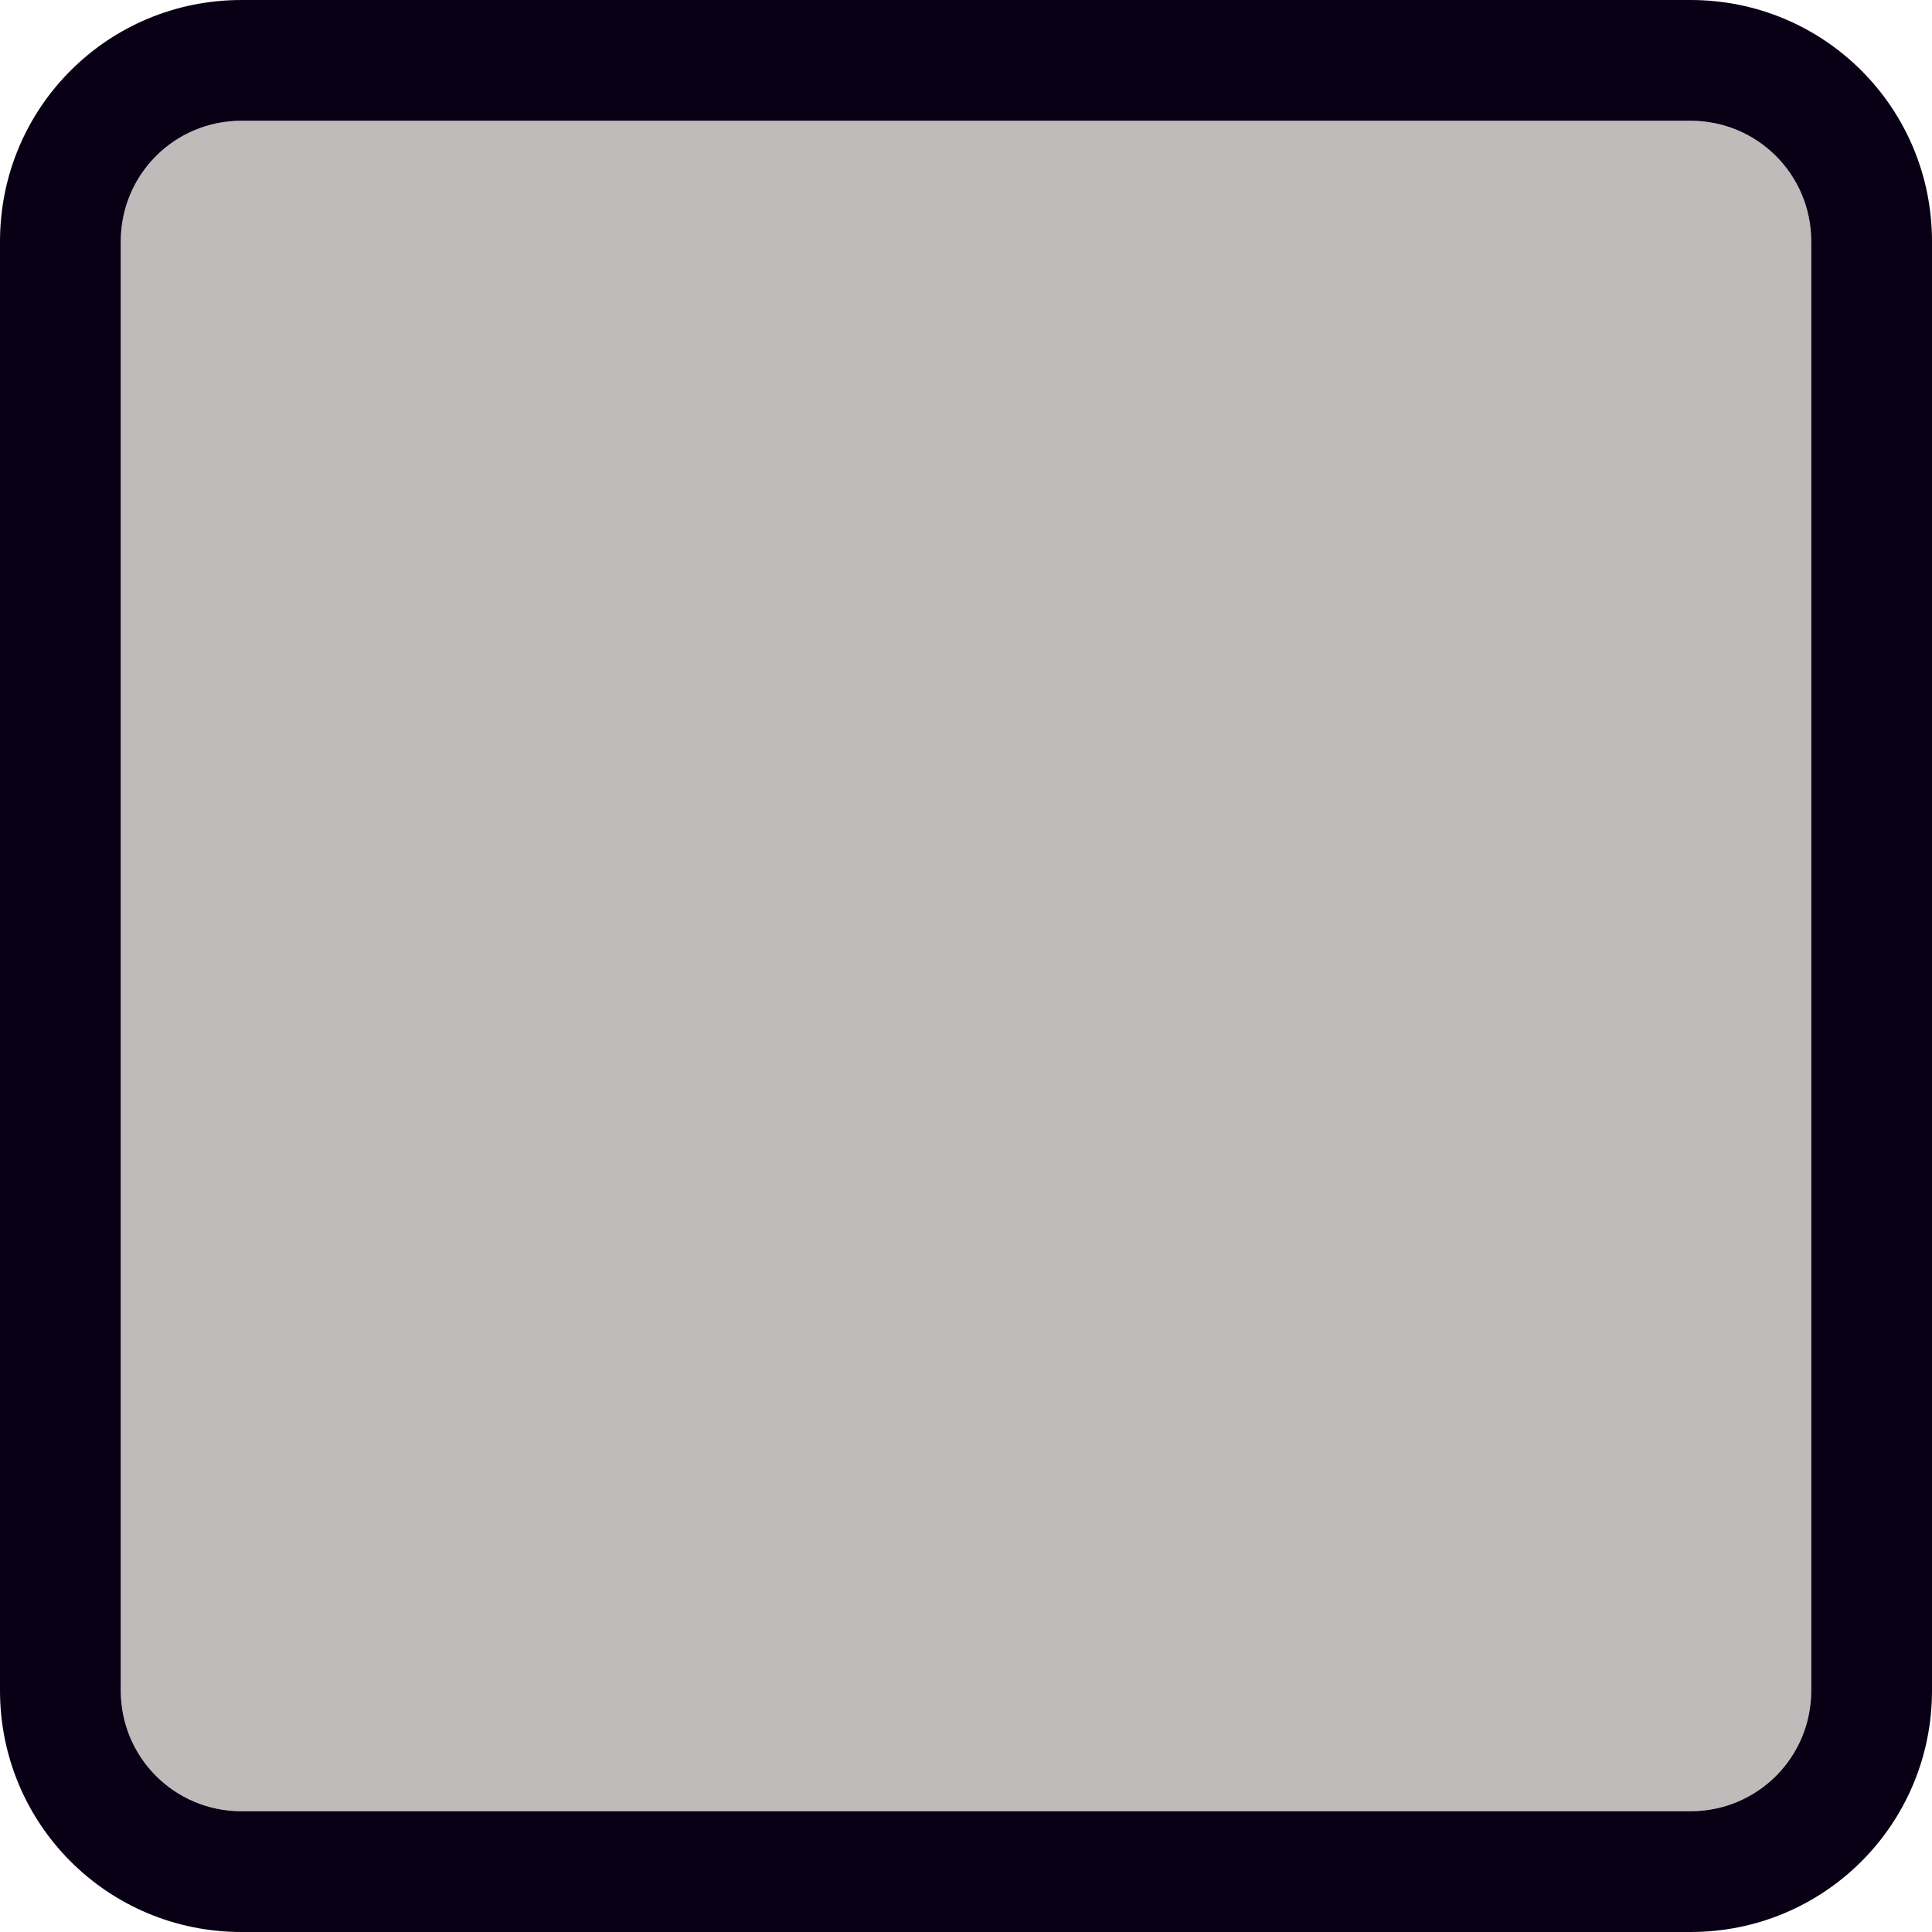
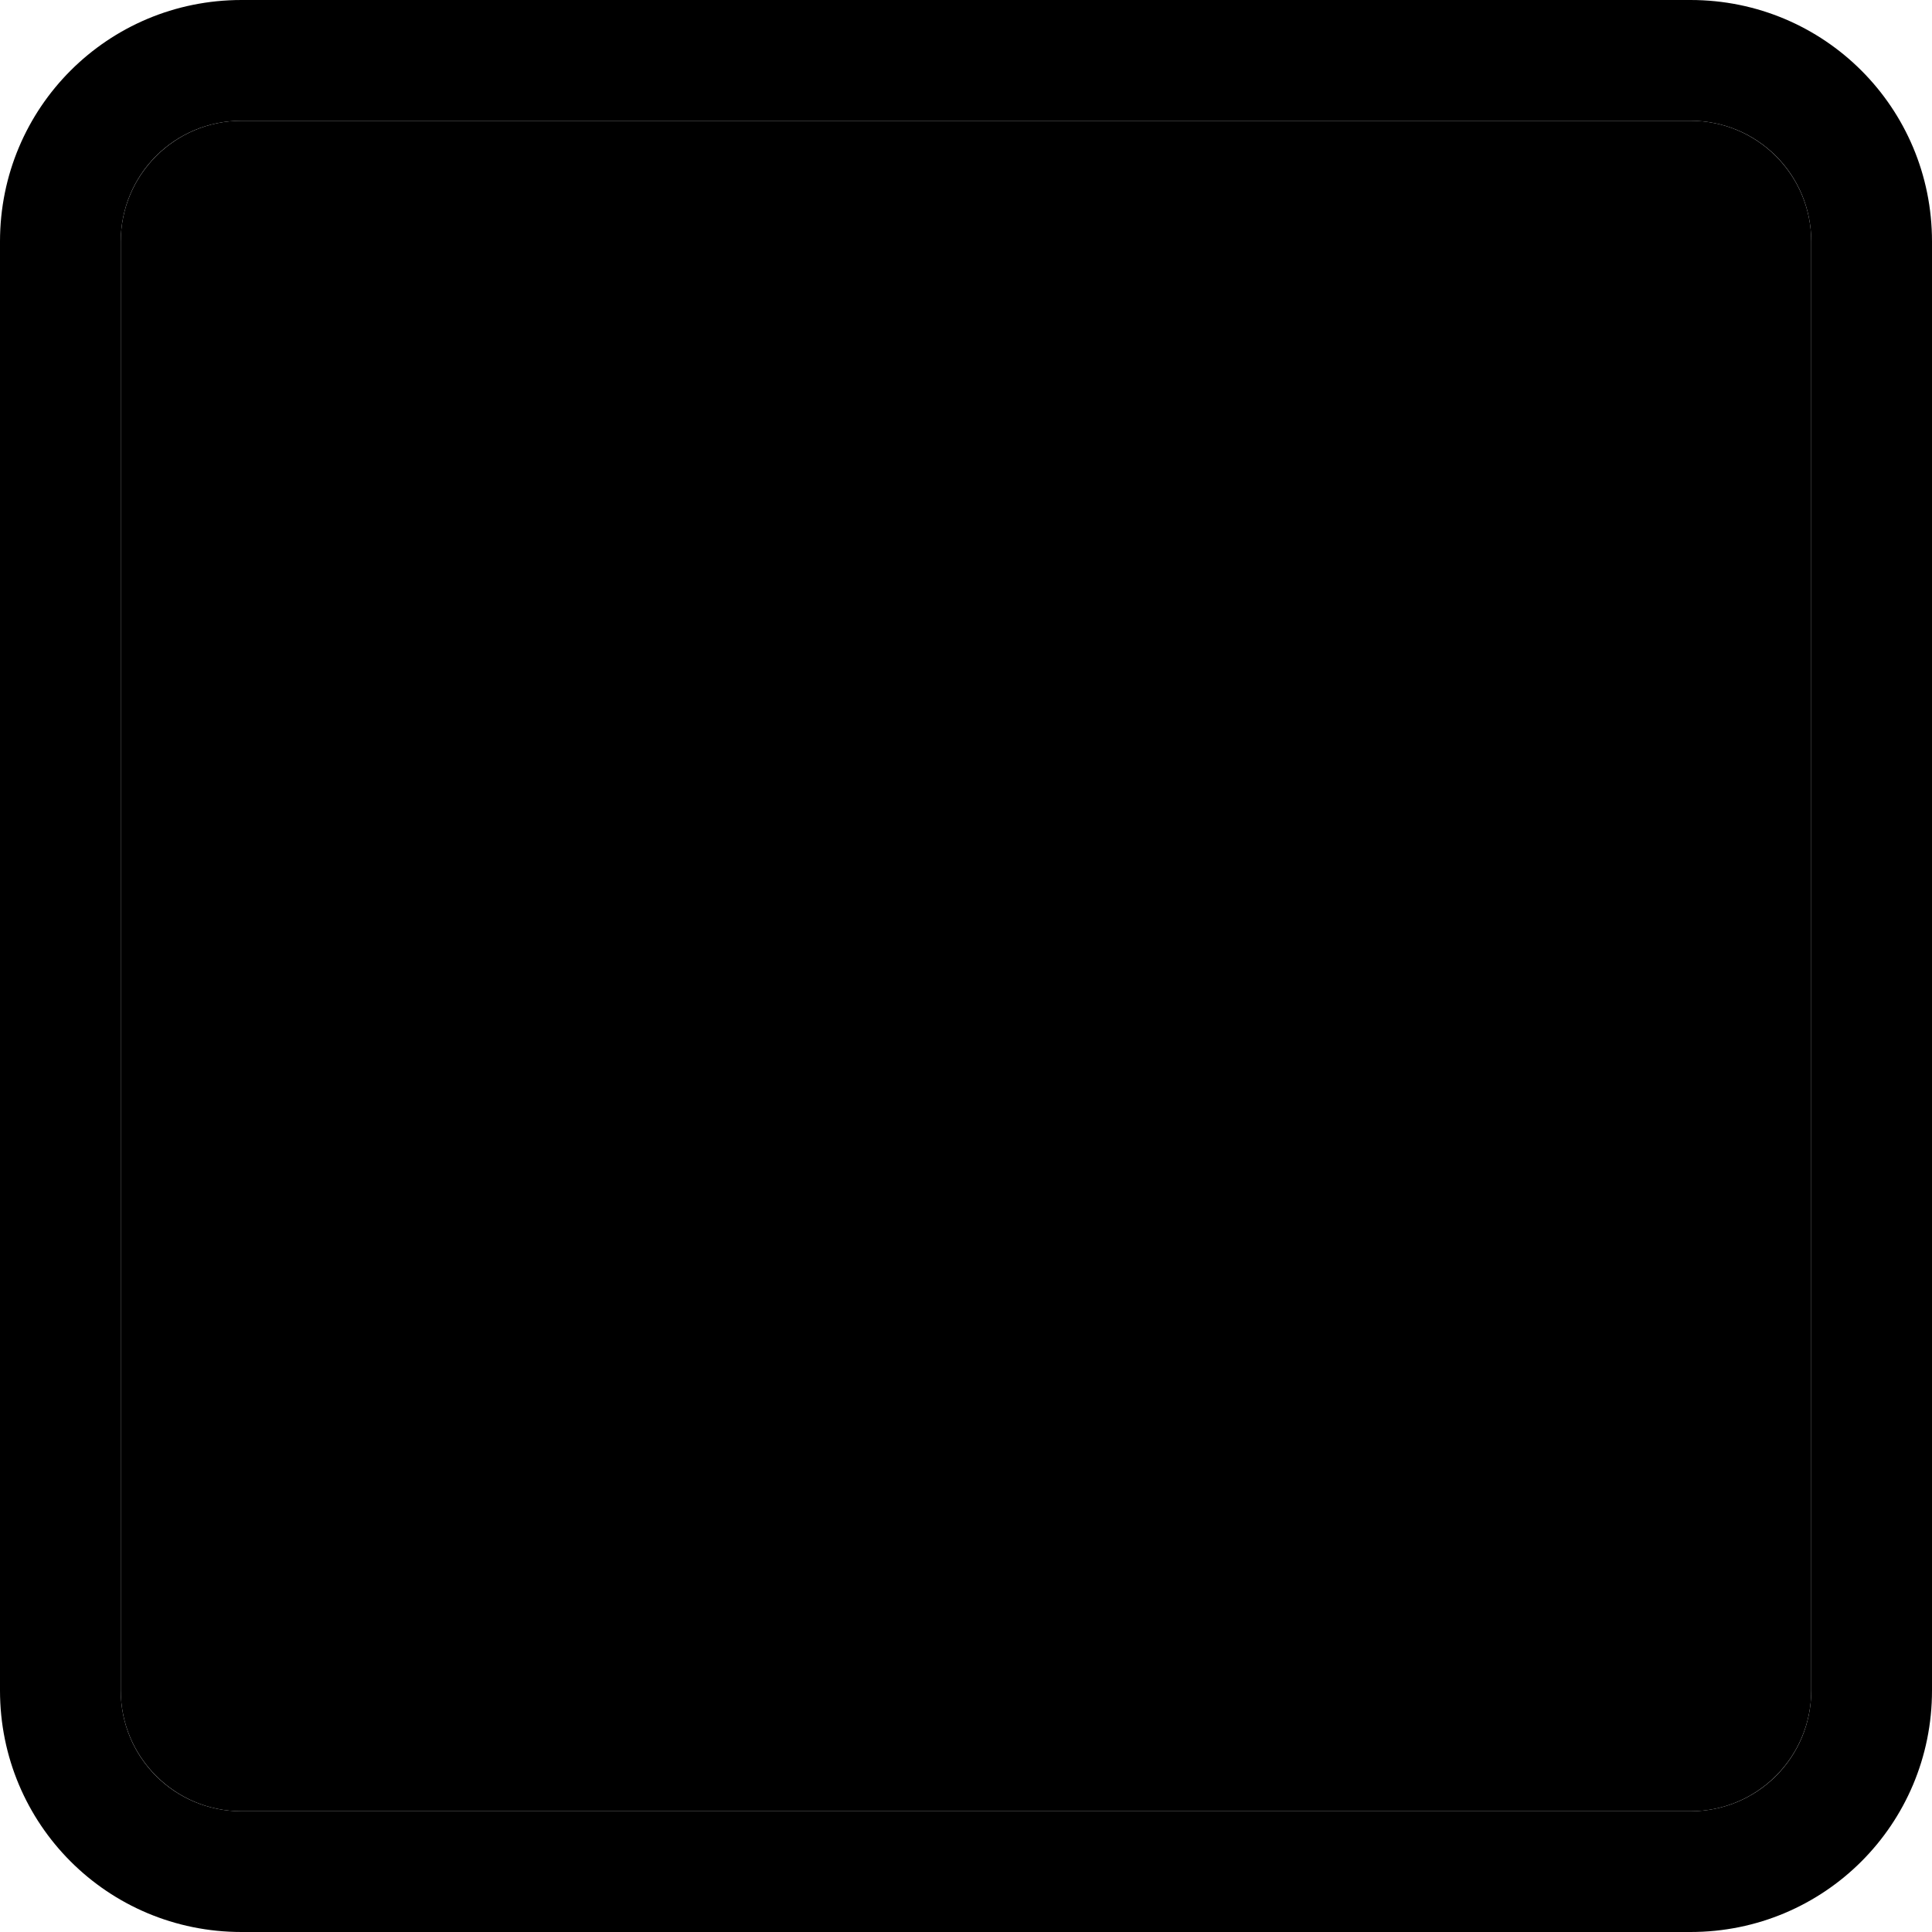
<svg xmlns="http://www.w3.org/2000/svg" viewBox="0 0 16 16">
  <g transform="translate(0 -1036.362)">
-     <rect width="14" x="1" y="1" rx="1" height="14" style="fill:#c0bbbb" transform="translate(0 1036.362)" />
-     <path style="fill:#090015" d="M 2 0 C 0.892 0 3.2526065e-18 0.892 0 2 L 0 14 C 0 15.108 0.892 16 2 16 L 14 16 C 15.108 16 16 15.108 16 14 L 16 2 C 16 0.892 15.108 3.2526065e-18 14 0 L 2 0 z M 2 1 L 14 1 C 14.554 1 15 1.446 15 2 L 15 14 C 15 14.554 14.554 15 14 15 L 2 15 C 1.446 15 1 14.554 1 14 L 1 2 C 1 1.446 1.446 1 2 1 z " transform="translate(0 1036.362)" />
+     <rect width="14" x="1" y="1" rx="1" height="14" style="fill:#%TXT_BG%" transform="translate(0 1036.362)" />
+     <path style="fill:#%FG%" d="M 2 0 C 0.892 0 3.2526065e-18 0.892 0 2 L 0 14 C 0 15.108 0.892 16 2 16 L 14 16 C 15.108 16 16 15.108 16 14 L 16 2 C 16 0.892 15.108 3.2526065e-18 14 0 L 2 0 z M 2 1 L 14 1 C 14.554 1 15 1.446 15 2 L 15 14 C 15 14.554 14.554 15 14 15 L 2 15 C 1.446 15 1 14.554 1 14 L 1 2 C 1 1.446 1.446 1 2 1 z " transform="translate(0 1036.362)" />
  </g>
</svg>
